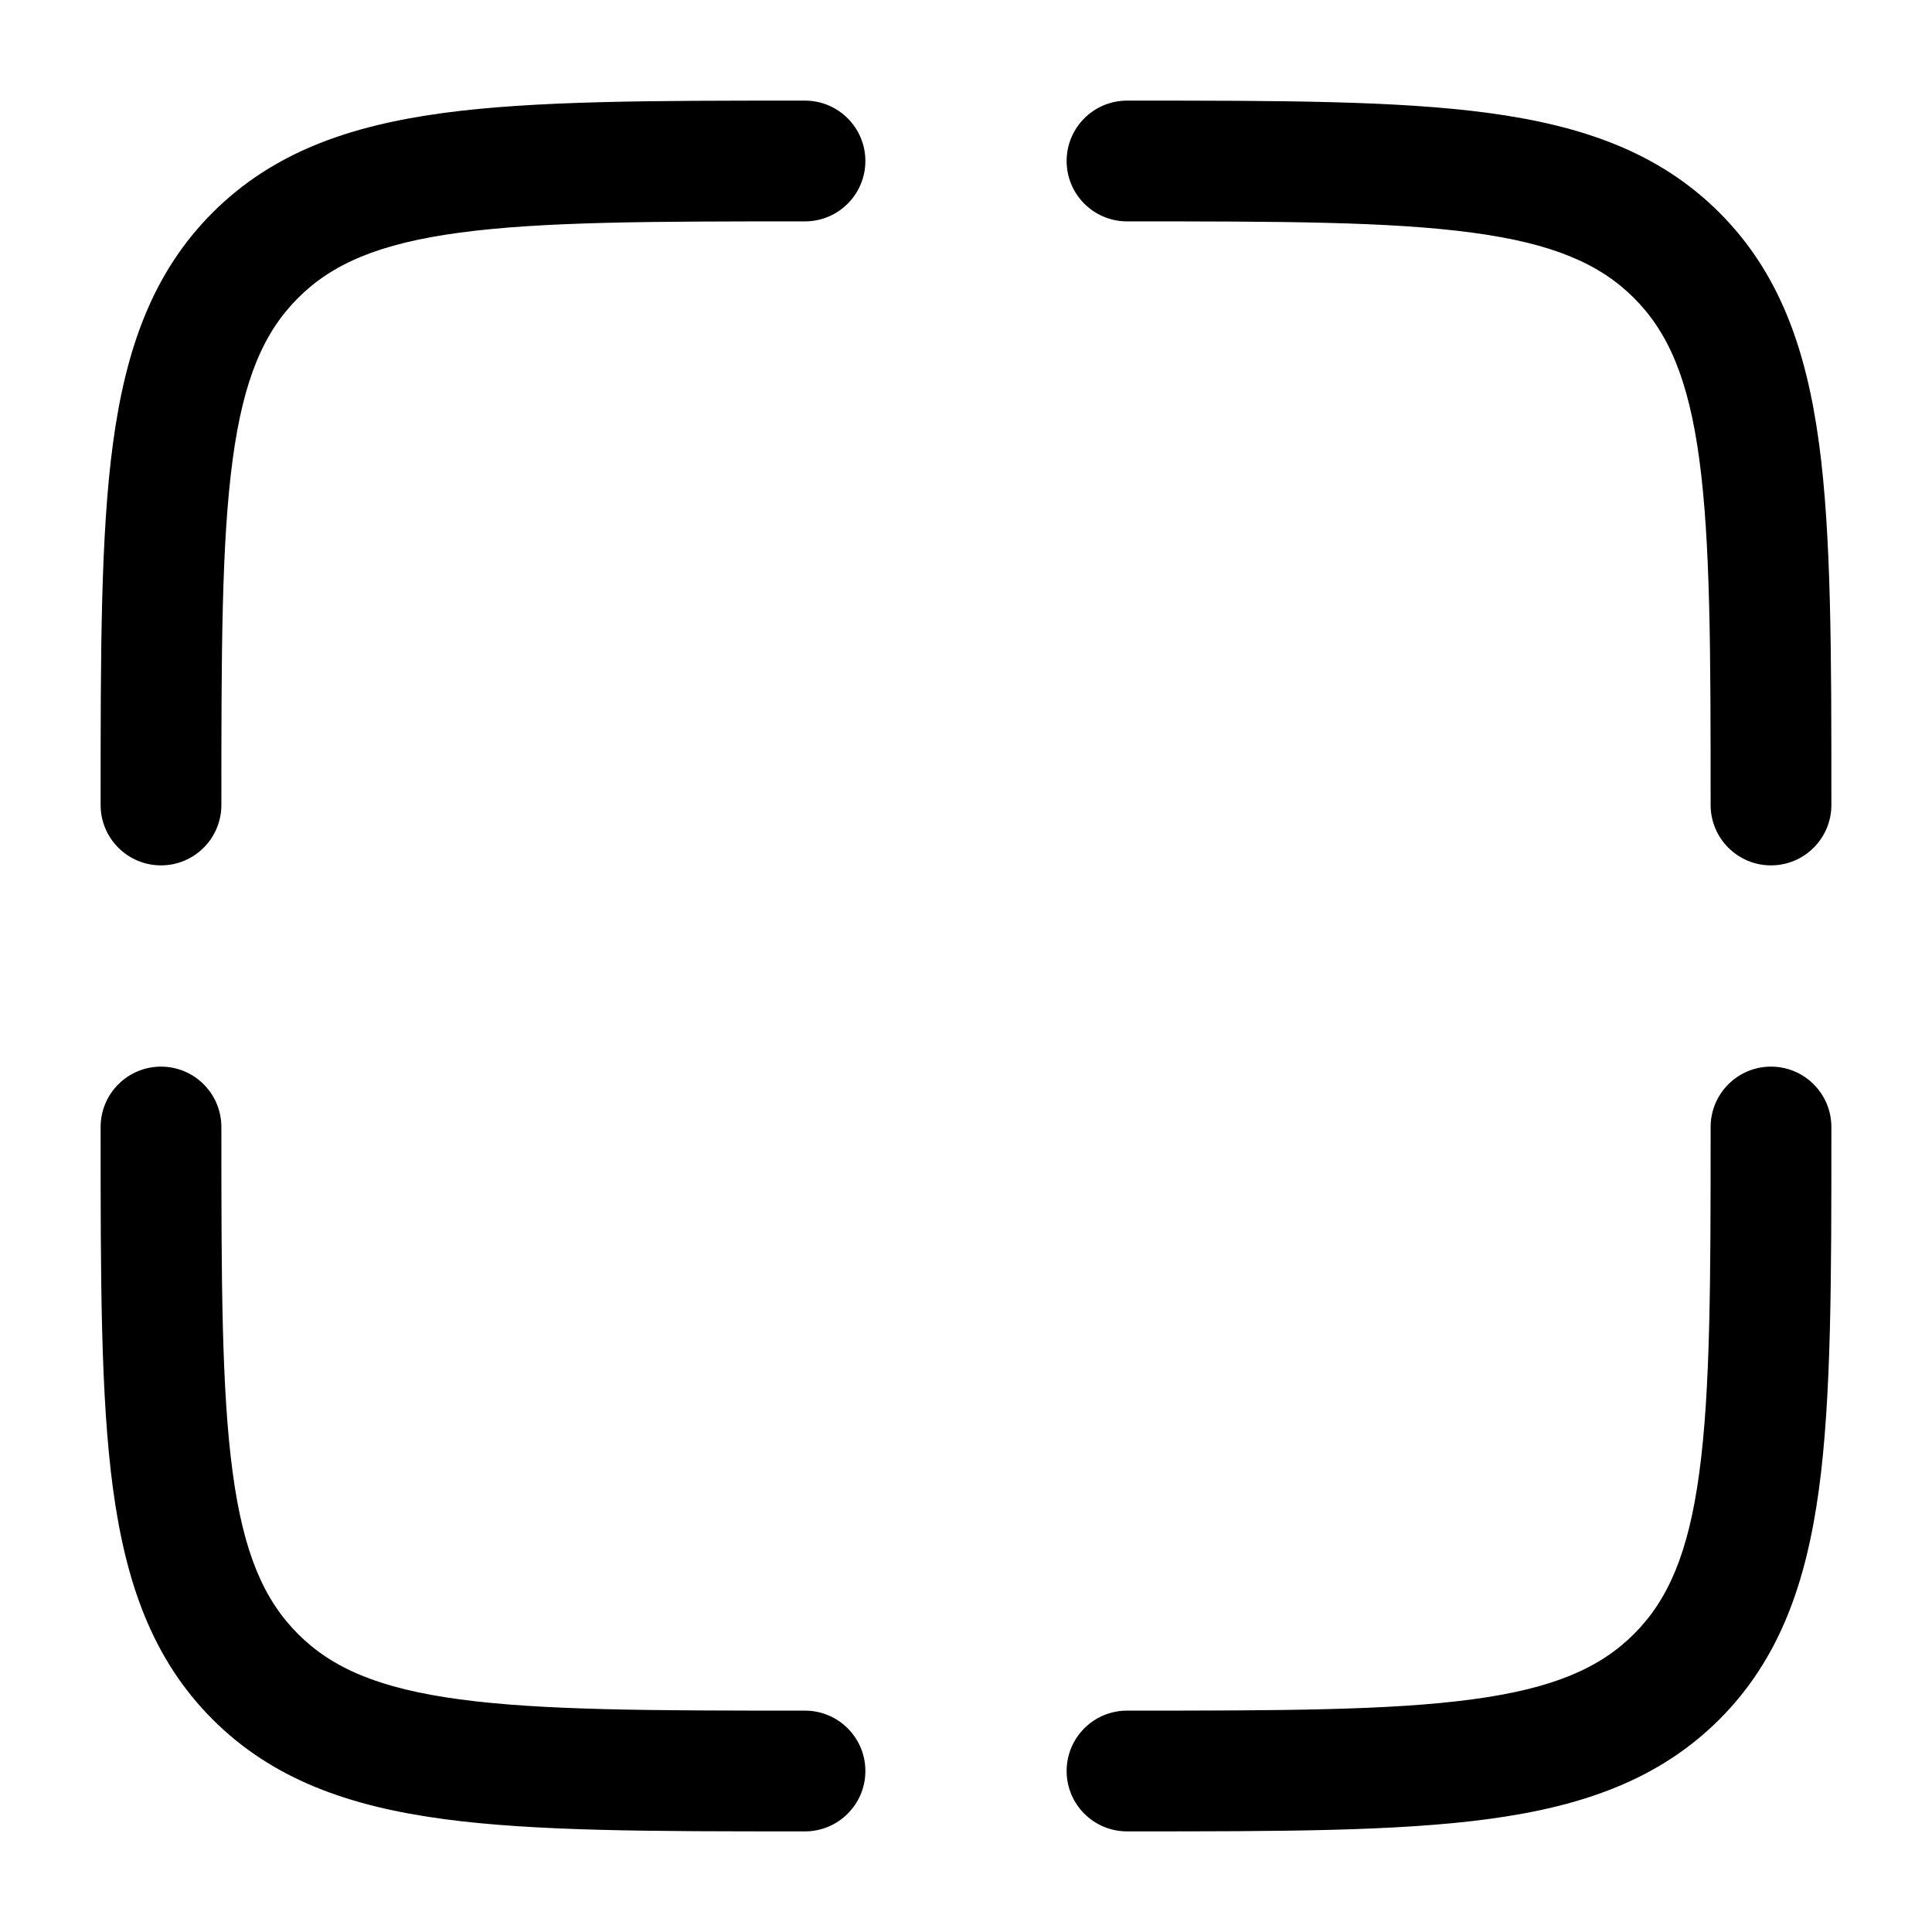
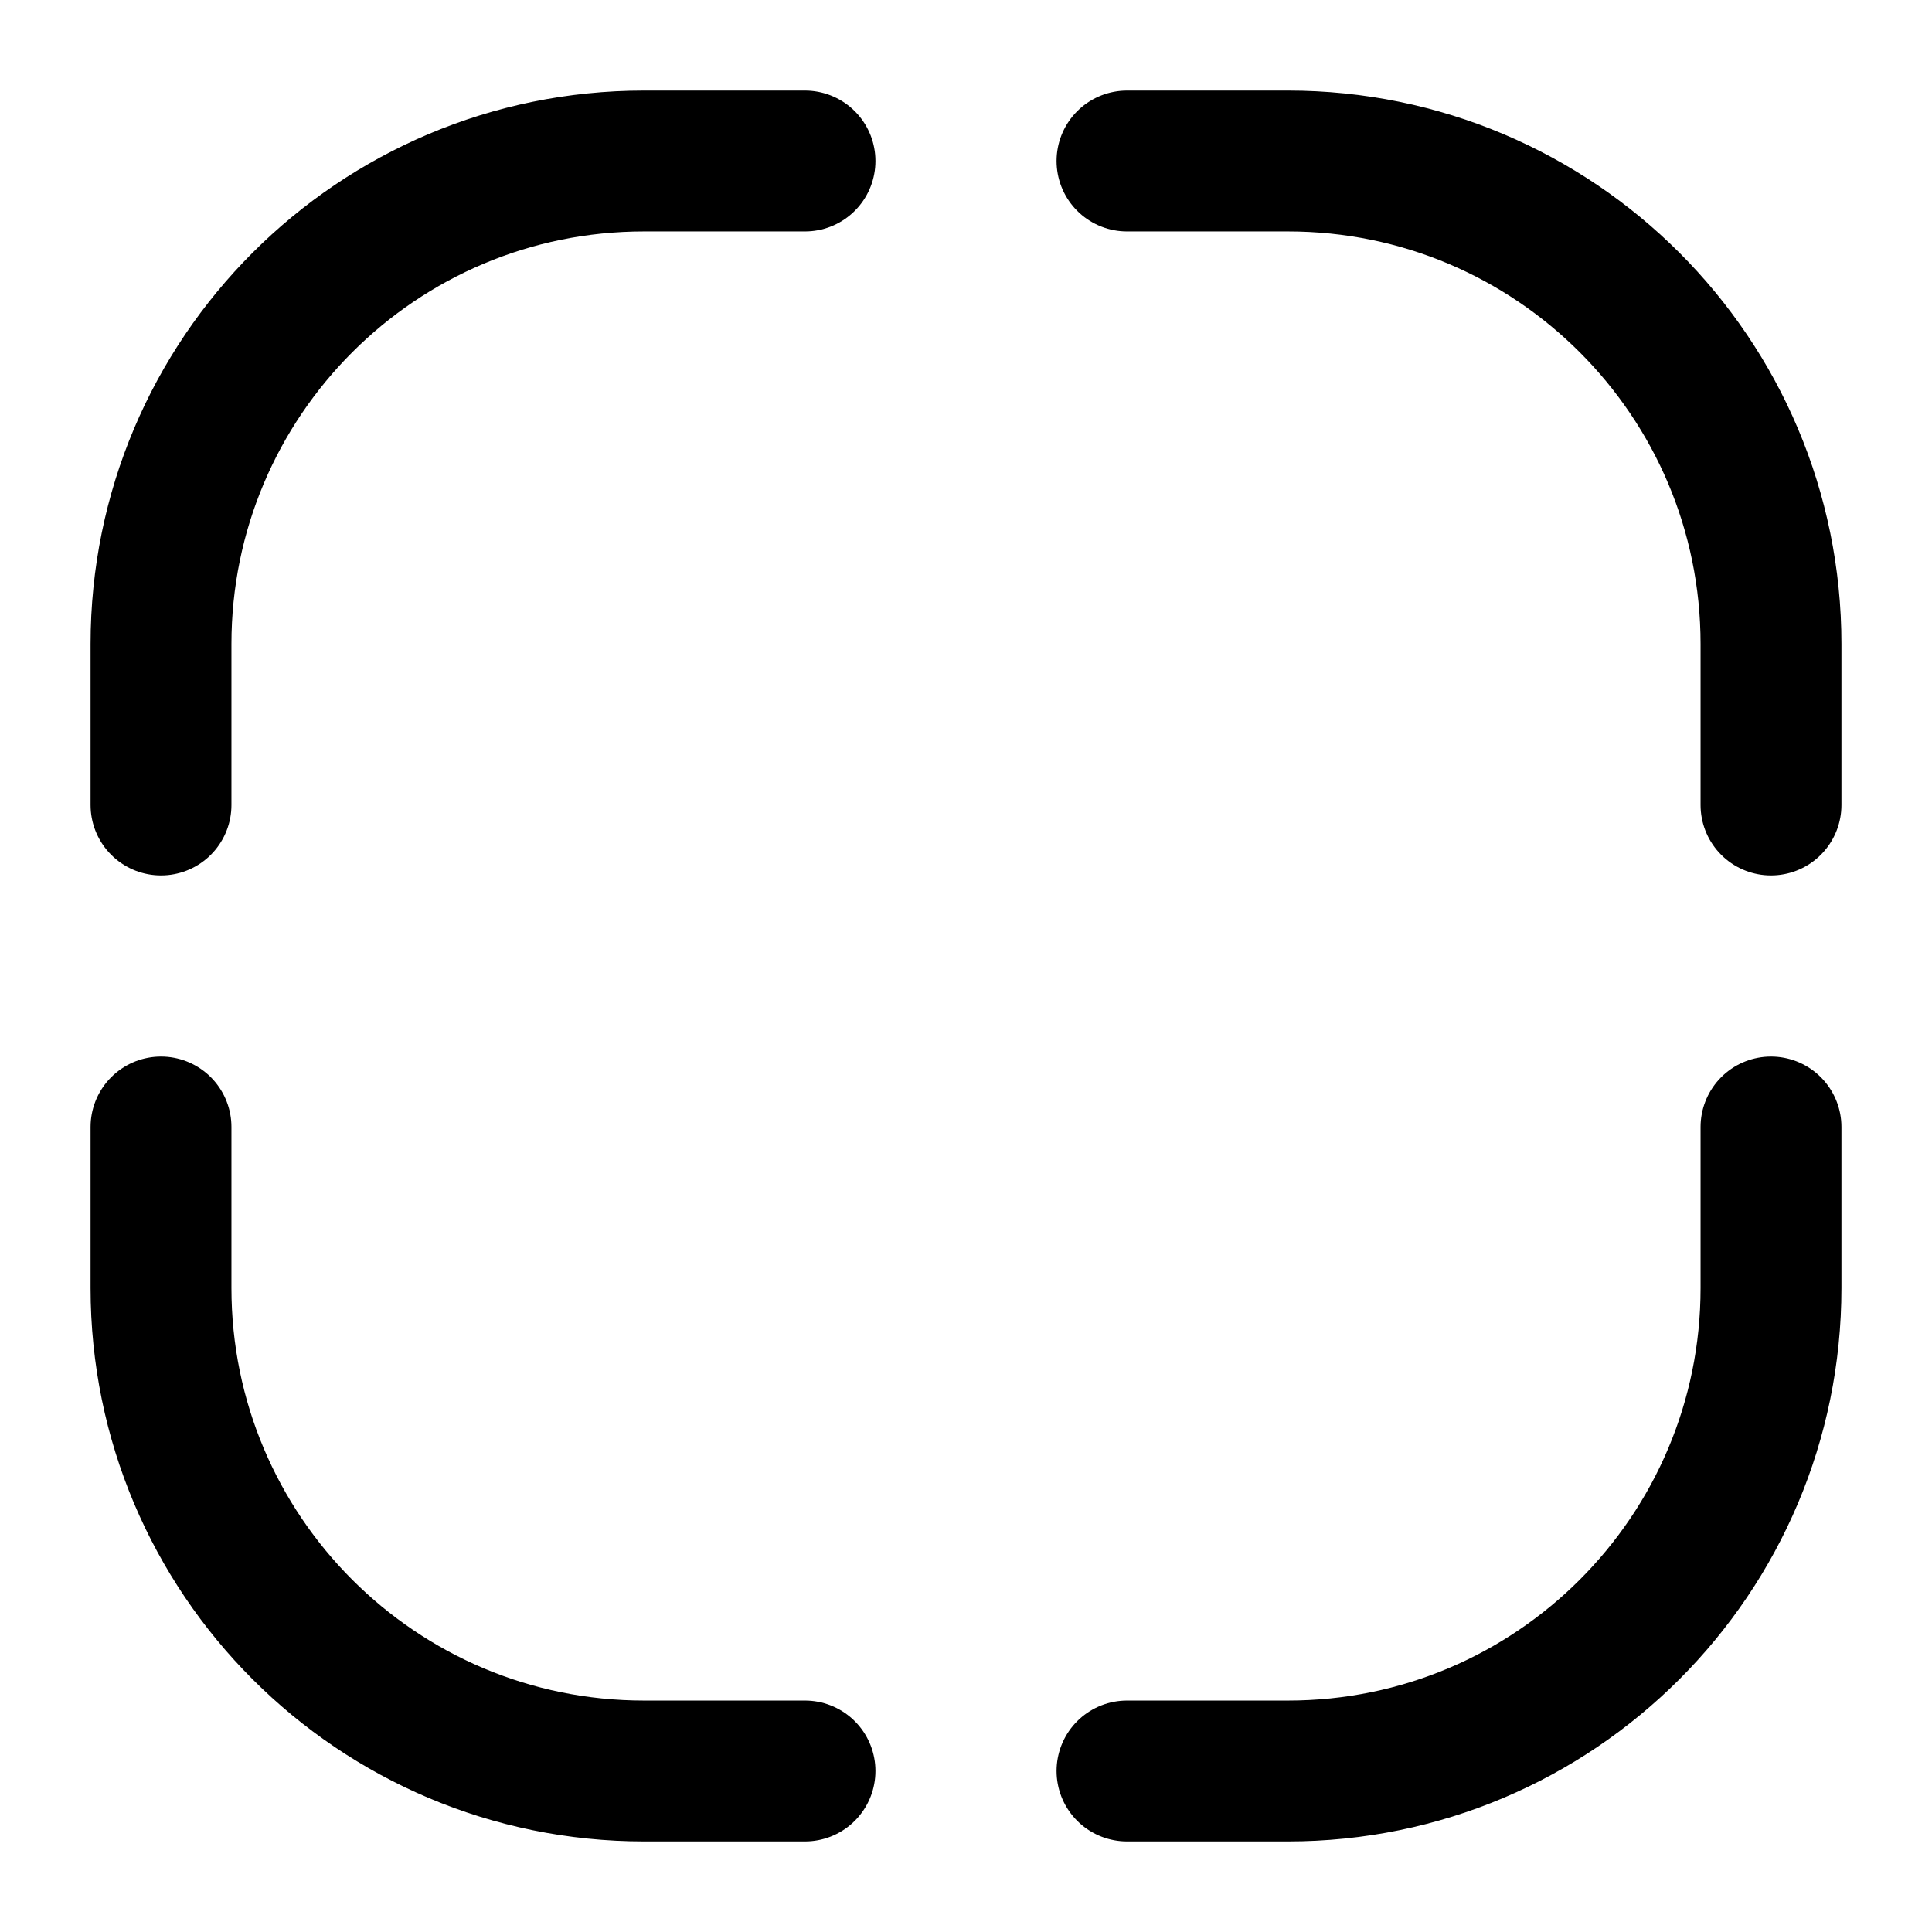
<svg xmlns="http://www.w3.org/2000/svg" width="24" height="24" viewBox="0 0 24 24" fill="none">
-   <path fill-rule="evenodd" clip-rule="evenodd" d="M9.944 1.25L10 1.25C10.414 1.25 10.75 1.586 10.75 2C10.75 2.414 10.414 2.75 10 2.75C8.093 2.75 6.739 2.752 5.711 2.89C4.705 3.025 4.125 3.279 3.702 3.702C3.279 4.125 3.025 4.705 2.89 5.711C2.752 6.739 2.75 8.093 2.75 10C2.75 10.414 2.414 10.75 2 10.75C1.586 10.75 1.25 10.414 1.25 10L1.25 9.944C1.25 8.106 1.25 6.65 1.403 5.511C1.561 4.339 1.893 3.39 2.641 2.641C3.39 1.893 4.339 1.561 5.511 1.403C6.65 1.25 8.106 1.25 9.944 1.25ZM18.289 2.89C17.262 2.752 15.907 2.75 14 2.75C13.586 2.75 13.25 2.414 13.25 2C13.25 1.586 13.586 1.25 14 1.25L14.056 1.25C15.894 1.25 17.35 1.25 18.489 1.403C19.661 1.561 20.61 1.893 21.359 2.641C22.107 3.39 22.439 4.339 22.597 5.511C22.75 6.65 22.75 8.106 22.75 9.944V10C22.75 10.414 22.414 10.75 22 10.75C21.586 10.75 21.25 10.414 21.25 10C21.25 8.093 21.248 6.739 21.11 5.711C20.975 4.705 20.721 4.125 20.298 3.702C19.875 3.279 19.295 3.025 18.289 2.89ZM2 13.25C2.414 13.25 2.75 13.586 2.75 14C2.75 15.907 2.752 17.262 2.89 18.289C3.025 19.295 3.279 19.875 3.702 20.298C4.125 20.721 4.705 20.975 5.711 21.11C6.739 21.248 8.093 21.25 10 21.25C10.414 21.25 10.75 21.586 10.75 22C10.75 22.414 10.414 22.75 10 22.75H9.944C8.106 22.75 6.65 22.75 5.511 22.597C4.339 22.439 3.39 22.107 2.641 21.359C1.893 20.61 1.561 19.661 1.403 18.489C1.25 17.35 1.25 15.894 1.25 14.056L1.25 14C1.25 13.586 1.586 13.25 2 13.25ZM22 13.25C22.414 13.25 22.75 13.586 22.75 14V14.056C22.75 15.894 22.75 17.35 22.597 18.489C22.439 19.661 22.107 20.61 21.359 21.359C20.61 22.107 19.661 22.439 18.489 22.597C17.35 22.75 15.894 22.75 14.056 22.75H14C13.586 22.75 13.25 22.414 13.25 22C13.25 21.586 13.586 21.25 14 21.25C15.907 21.25 17.262 21.248 18.289 21.11C19.295 20.975 19.875 20.721 20.298 20.298C20.721 19.875 20.975 19.295 21.11 18.289C21.248 17.262 21.25 15.907 21.25 14C21.25 13.586 21.586 13.25 22 13.25Z" fill="#000000" />
+   <path d="M10 2H8C4.686 2 2 4.686 2 8V10" stroke="#000000" stroke-width="1.75" stroke-linecap="round" stroke-linejoin="round" />
+   <path d="M14 2H16C19.314 2 22 4.686 22 8V10" stroke="#000000" stroke-width="1.75" stroke-linecap="round" stroke-linejoin="round" />
+   <path d="M2 14V16C2 19.314 4.686 22 8 22H10" stroke="#000000" stroke-width="1.75" stroke-linecap="round" stroke-linejoin="round" />
+   <path d="M22 14V16C22 19.314 19.314 22 16 22H14" stroke="#000000" stroke-width="1.75" stroke-linecap="round" stroke-linejoin="round" />
</svg>
